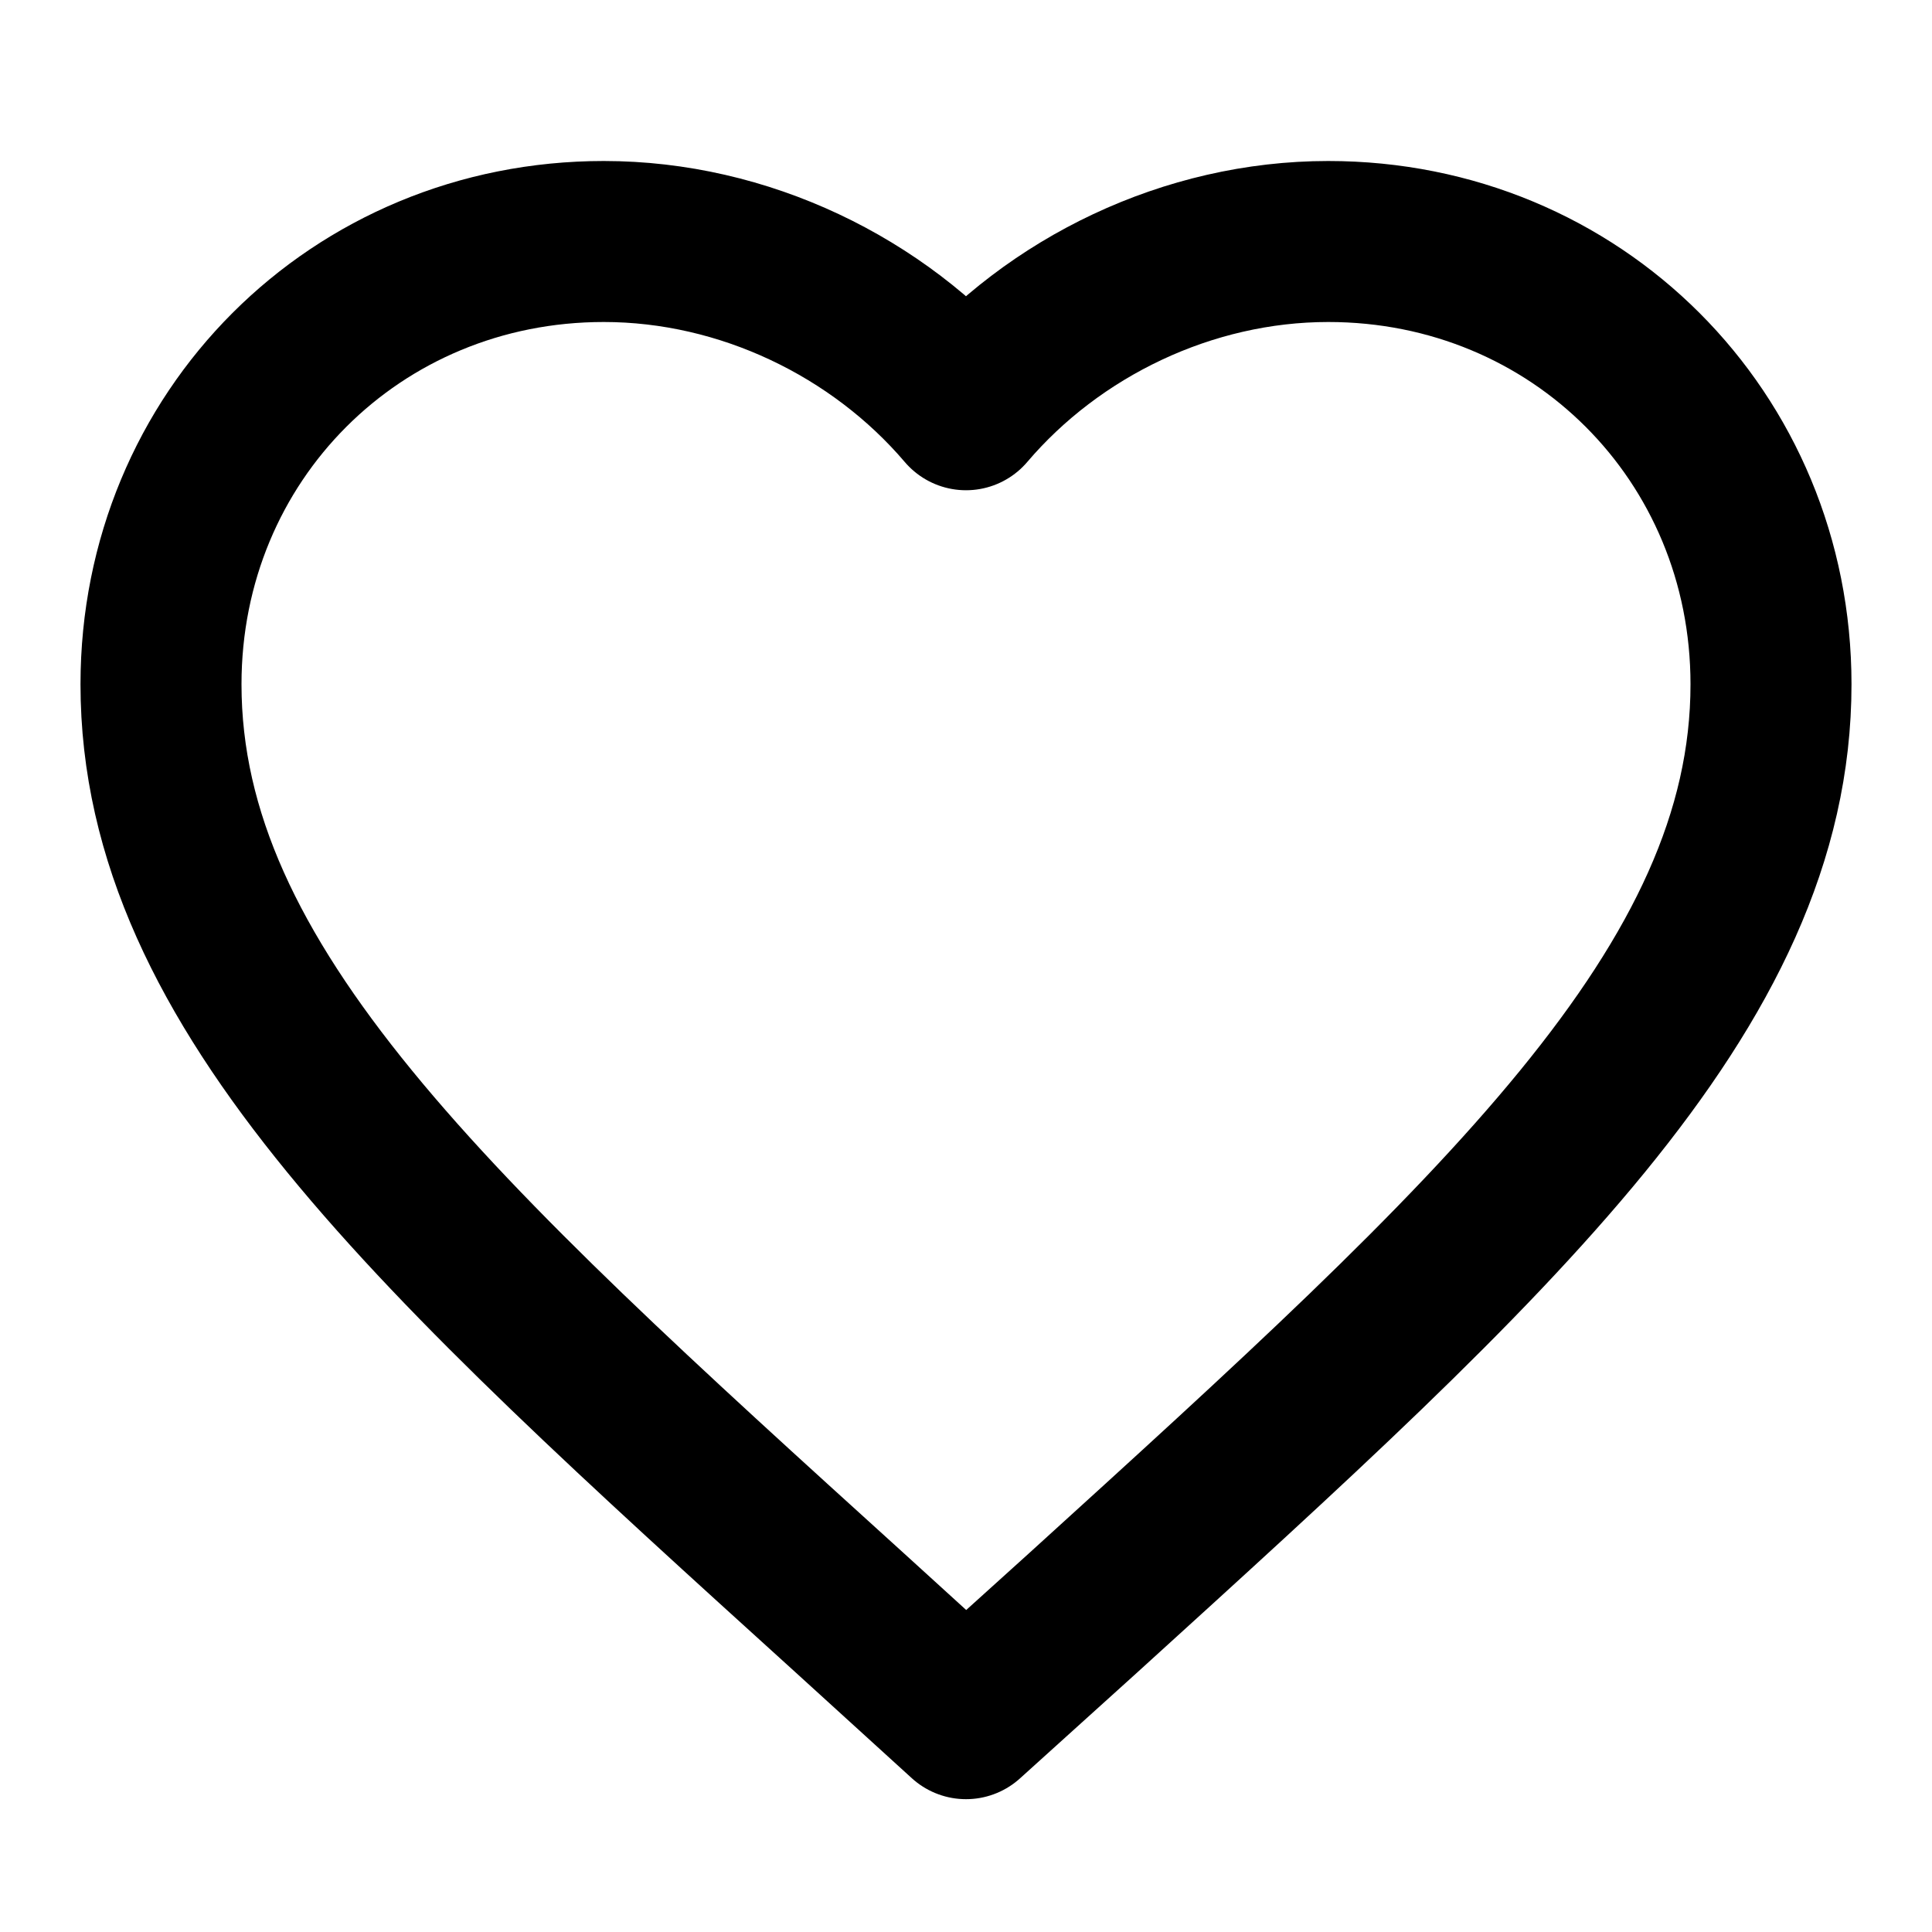
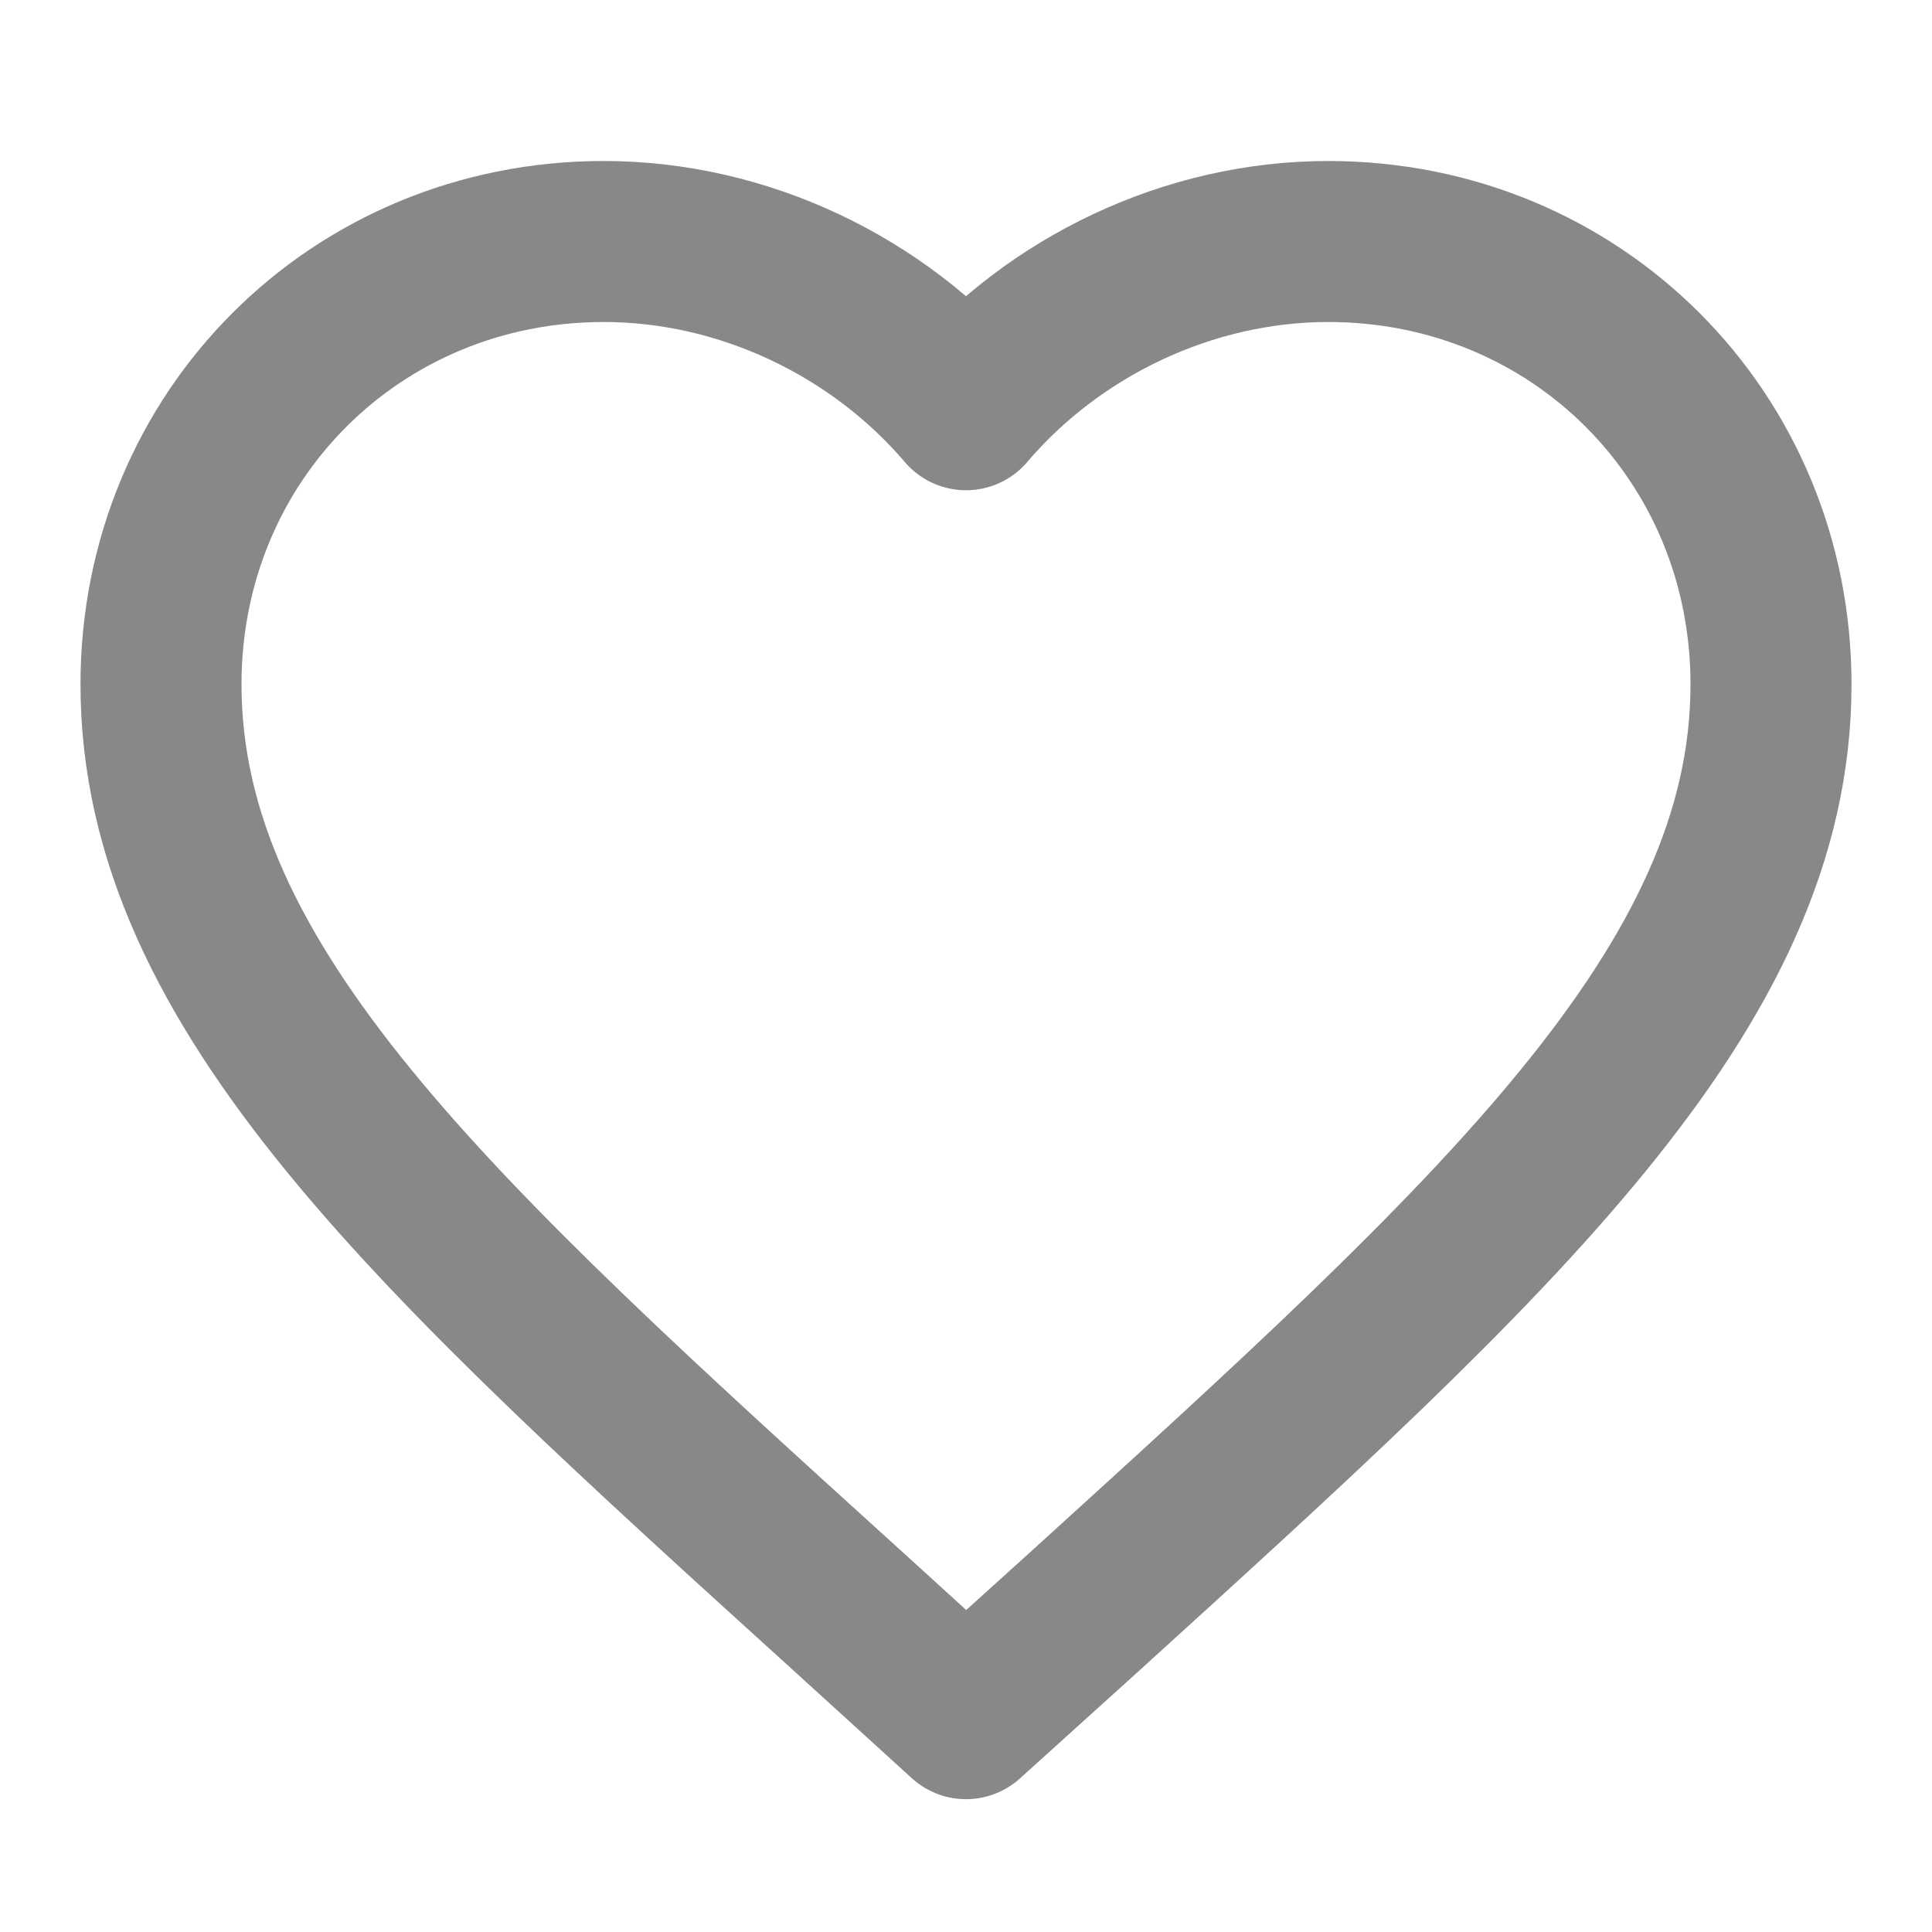
<svg xmlns="http://www.w3.org/2000/svg" width="24" height="24" viewBox="0 0 24 24" fill="none">
-   <path d="M12 21.35l-1.45-1.32C5.4 15.36 2 12.28 2 8.5 2 5.42 4.42 3 7.5 3c1.74 0 3.41.81 4.5 2.09C13.09 3.81 14.76 3 16.5 3 19.58 3 22 5.42 22 8.5c0 3.78-3.4 6.86-8.55 11.54L12 21.35z" fill="none" stroke="currentColor" stroke-width="2" stroke-linecap="round" stroke-linejoin="round" />
+   <path d="M12 21.35l-1.45-1.32C5.4 15.36 2 12.28 2 8.5 2 5.42 4.42 3 7.5 3c1.74 0 3.41.81 4.5 2.09C13.09 3.81 14.76 3 16.5 3 19.58 3 22 5.42 22 8.5c0 3.78-3.4 6.86-8.55 11.54L12 21.35z" fill="none" stroke="#888" stroke-width="2" stroke-linecap="round" stroke-linejoin="round" />
</svg>
